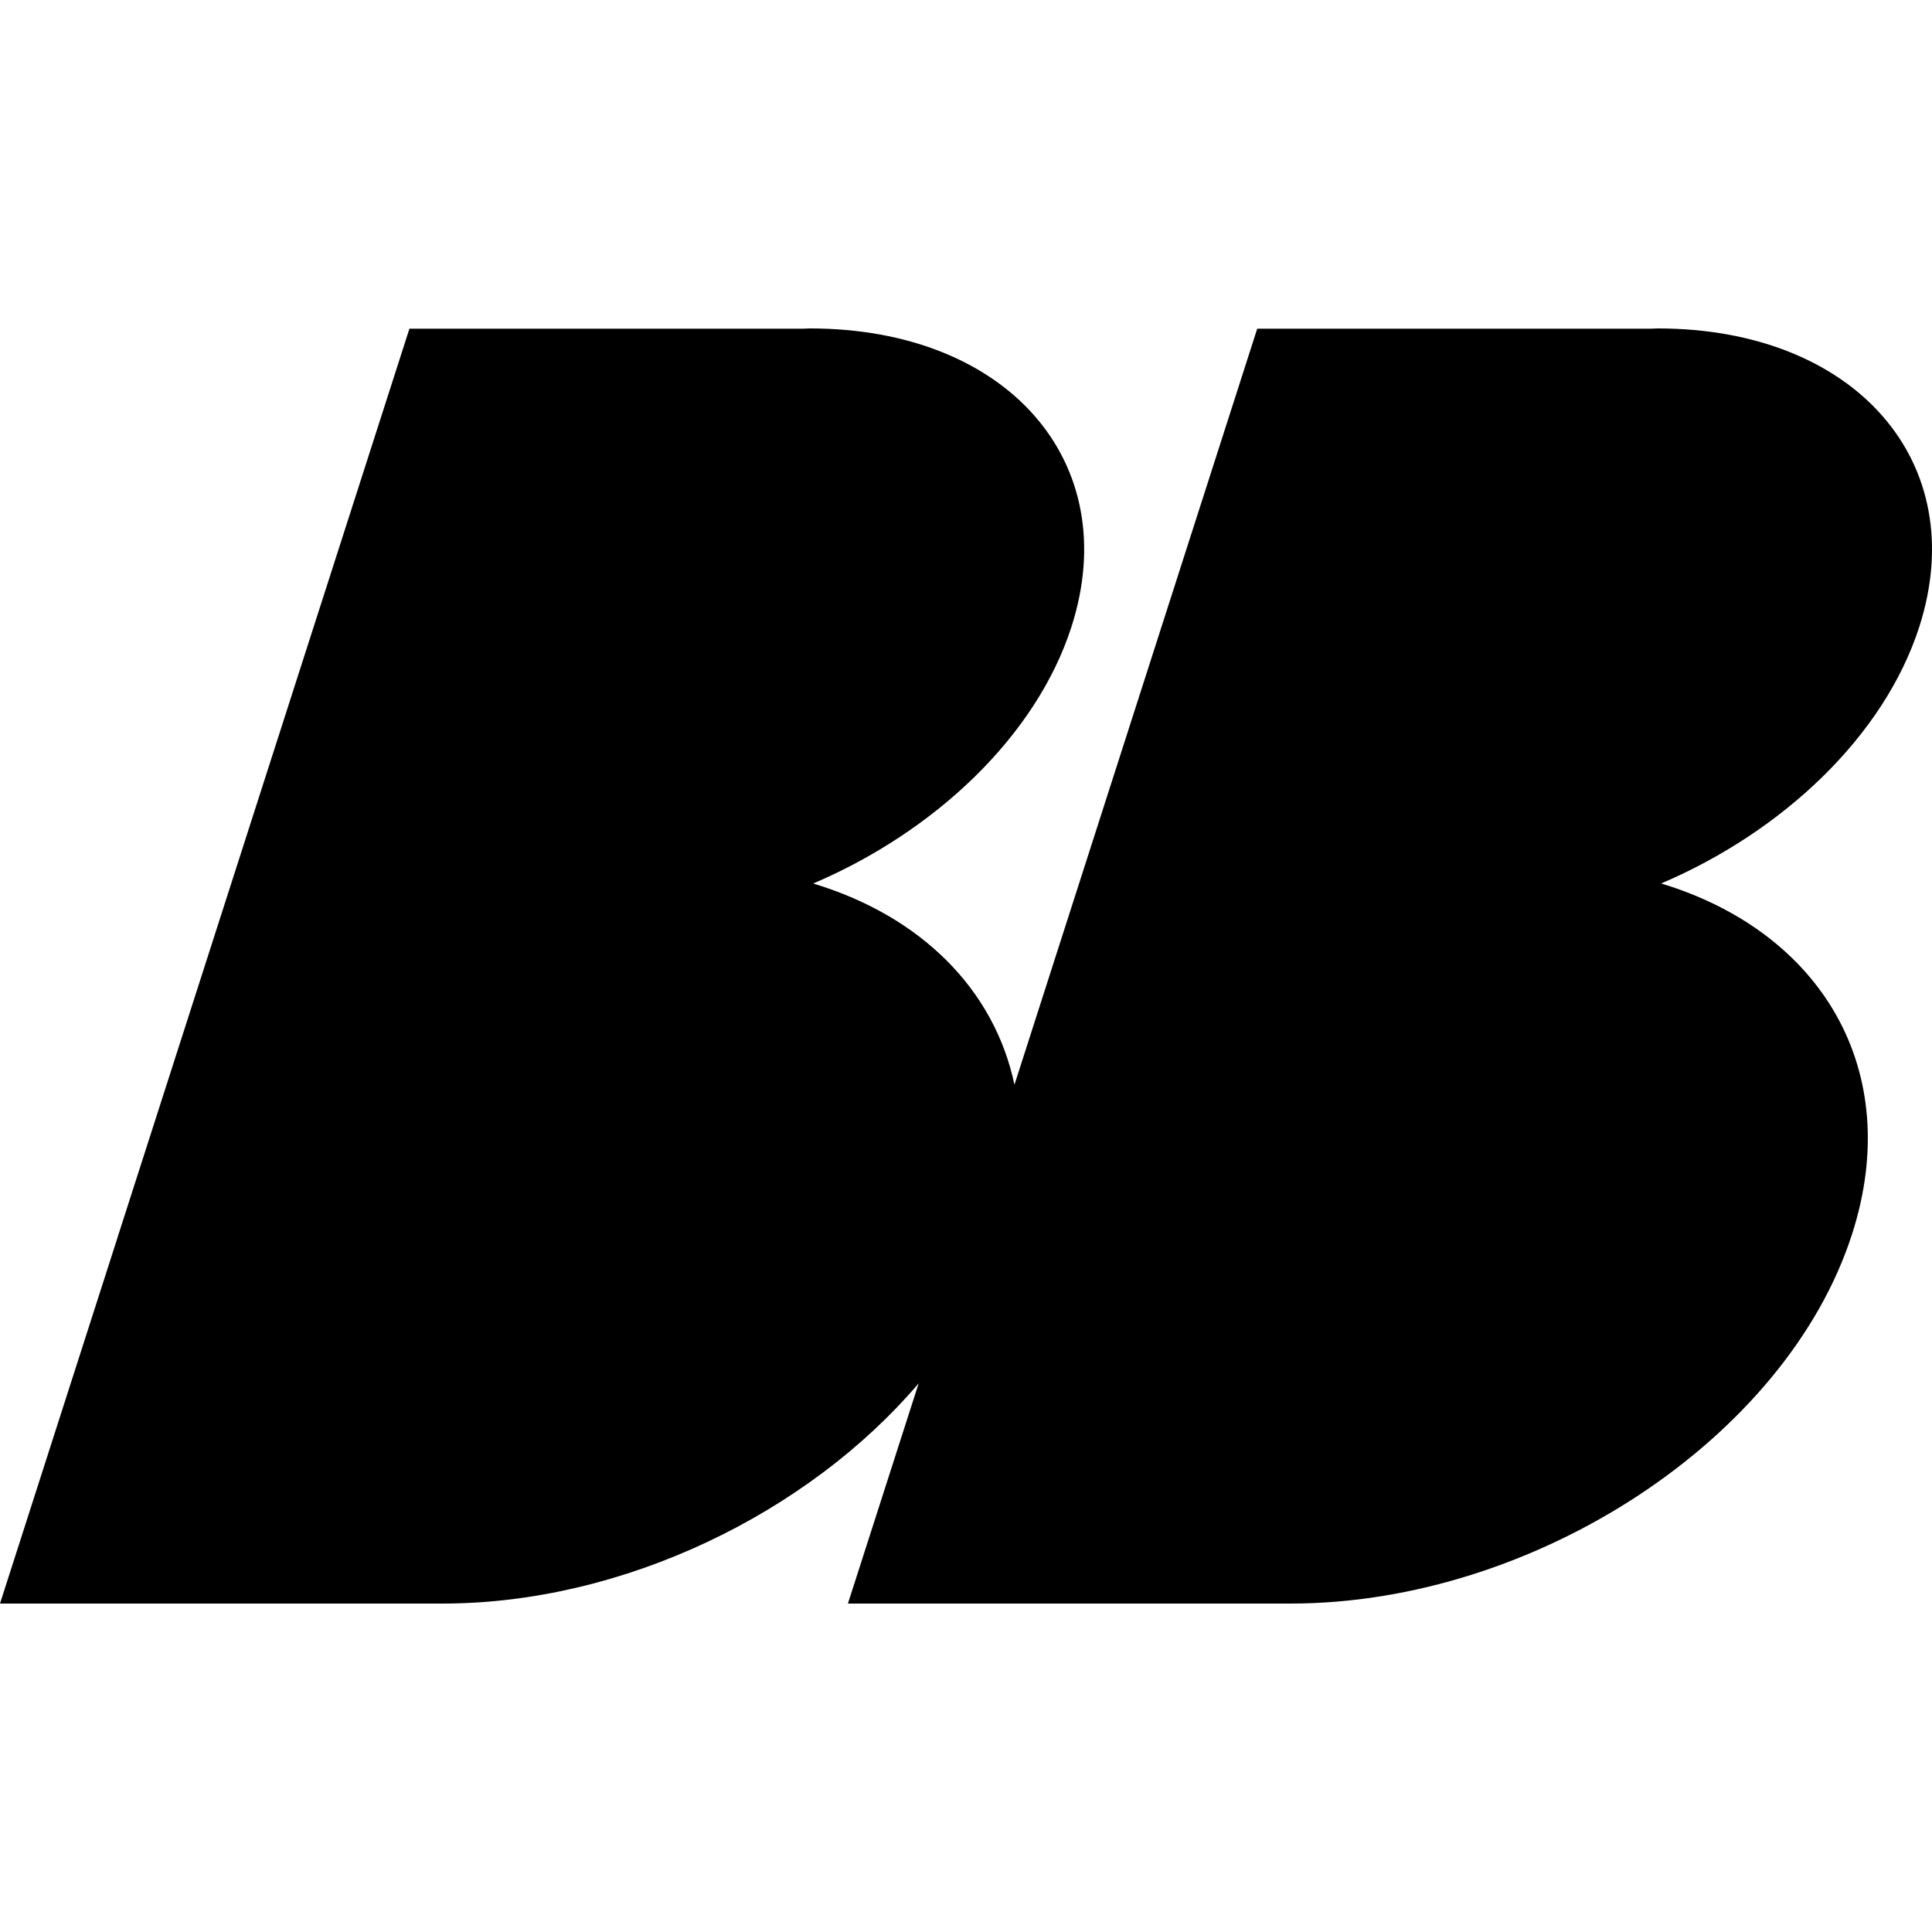
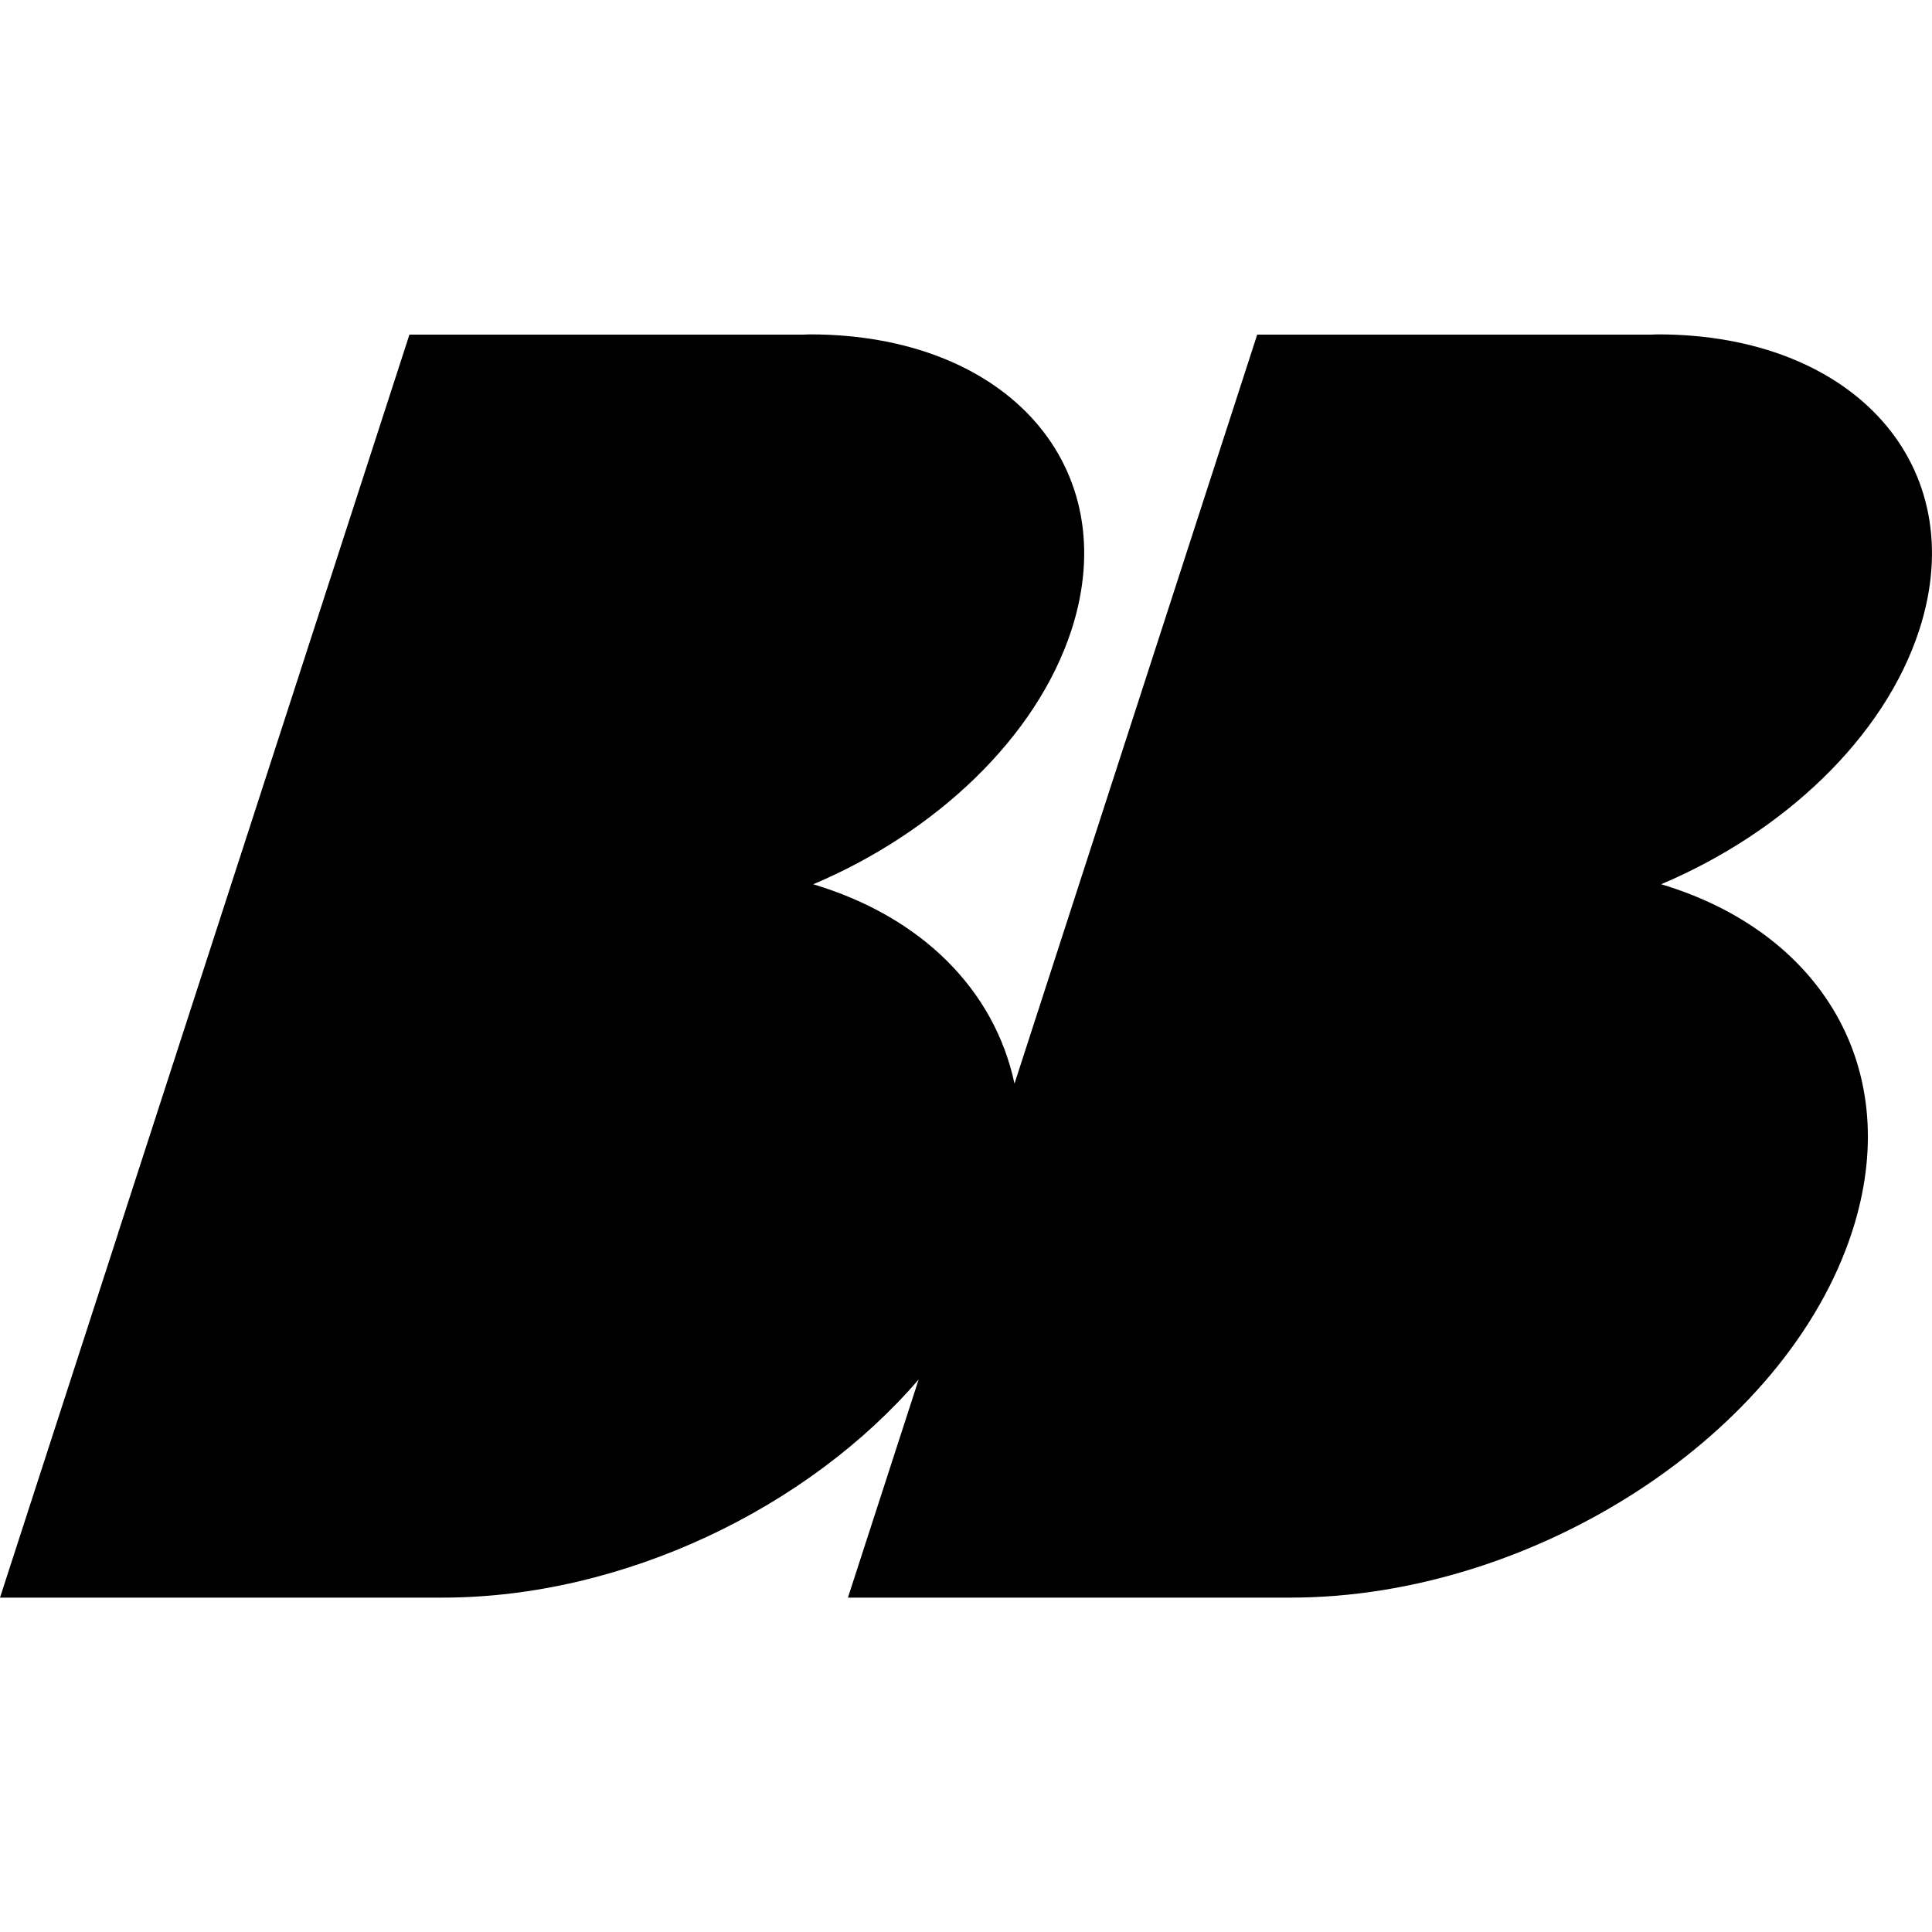
- <svg xmlns="http://www.w3.org/2000/svg" version="1.1" id="Layer_1" x="0px" y="0px" width="50px" height="50px" viewBox="-2 -2 50 50" enable-background="new -2 -2 50 50" xml:space="preserve">
+ <svg xmlns="http://www.w3.org/2000/svg" version="1.1" id="Layer_1" x="0px" y="0px" width="52px" height="52px" viewBox="-3 -3 52 52" enable-background="new -3 -3 52 52" xml:space="preserve">
  <g>
-     <path d="M47.672,14.219C49.04,9.958,46.007,6.5,40.901,6.5c-0.053,0-0.103,0.006-0.156,0.006H30.537l-6.283,19.567   c-0.516-2.45-2.401-4.36-5.208-5.208c3.152-1.344,5.774-3.817,6.684-6.646C27.098,9.958,24.068,6.5,18.96,6.5   c-0.056,0-0.107,0.006-0.158,0.006H8.596L1.083,29.897c-0.003,0.014-0.008,0.024-0.014,0.038c-0.01,0.032-0.018,0.061-0.025,0.086   L-2,39.5H9.456c4.685,0,9.463-2.346,12.319-5.699L19.944,39.5H31.4c6.33,0,12.836-4.281,14.532-9.564   c1.359-4.227-0.783-7.811-4.941-9.072C44.143,19.52,46.763,17.046,47.672,14.219z" />
+     <path d="M48.658,13.953C50.081,9.563,46.927,6,41.618,6c-0.056,0-0.107,0.006-0.164,0.006H30.838l-6.533,20.16   c-0.537-2.523-2.498-4.492-5.417-5.366c3.278-1.385,6.004-3.933,6.952-6.847C27.262,9.563,24.111,6,18.799,6   c-0.059,0-0.112,0.006-0.165,0.006H8.02L0.206,30.105c-0.004,0.015-0.009,0.026-0.014,0.04c-0.011,0.034-0.019,0.062-0.026,0.089   L-3,40H8.914c4.873,0,9.842-2.417,12.812-5.872L19.822,40h11.915c6.584,0,13.35-4.411,15.114-9.854   c1.413-4.355-0.815-8.048-5.141-9.347C44.988,19.414,47.714,16.866,48.658,13.953z" />
  </g>
</svg>
